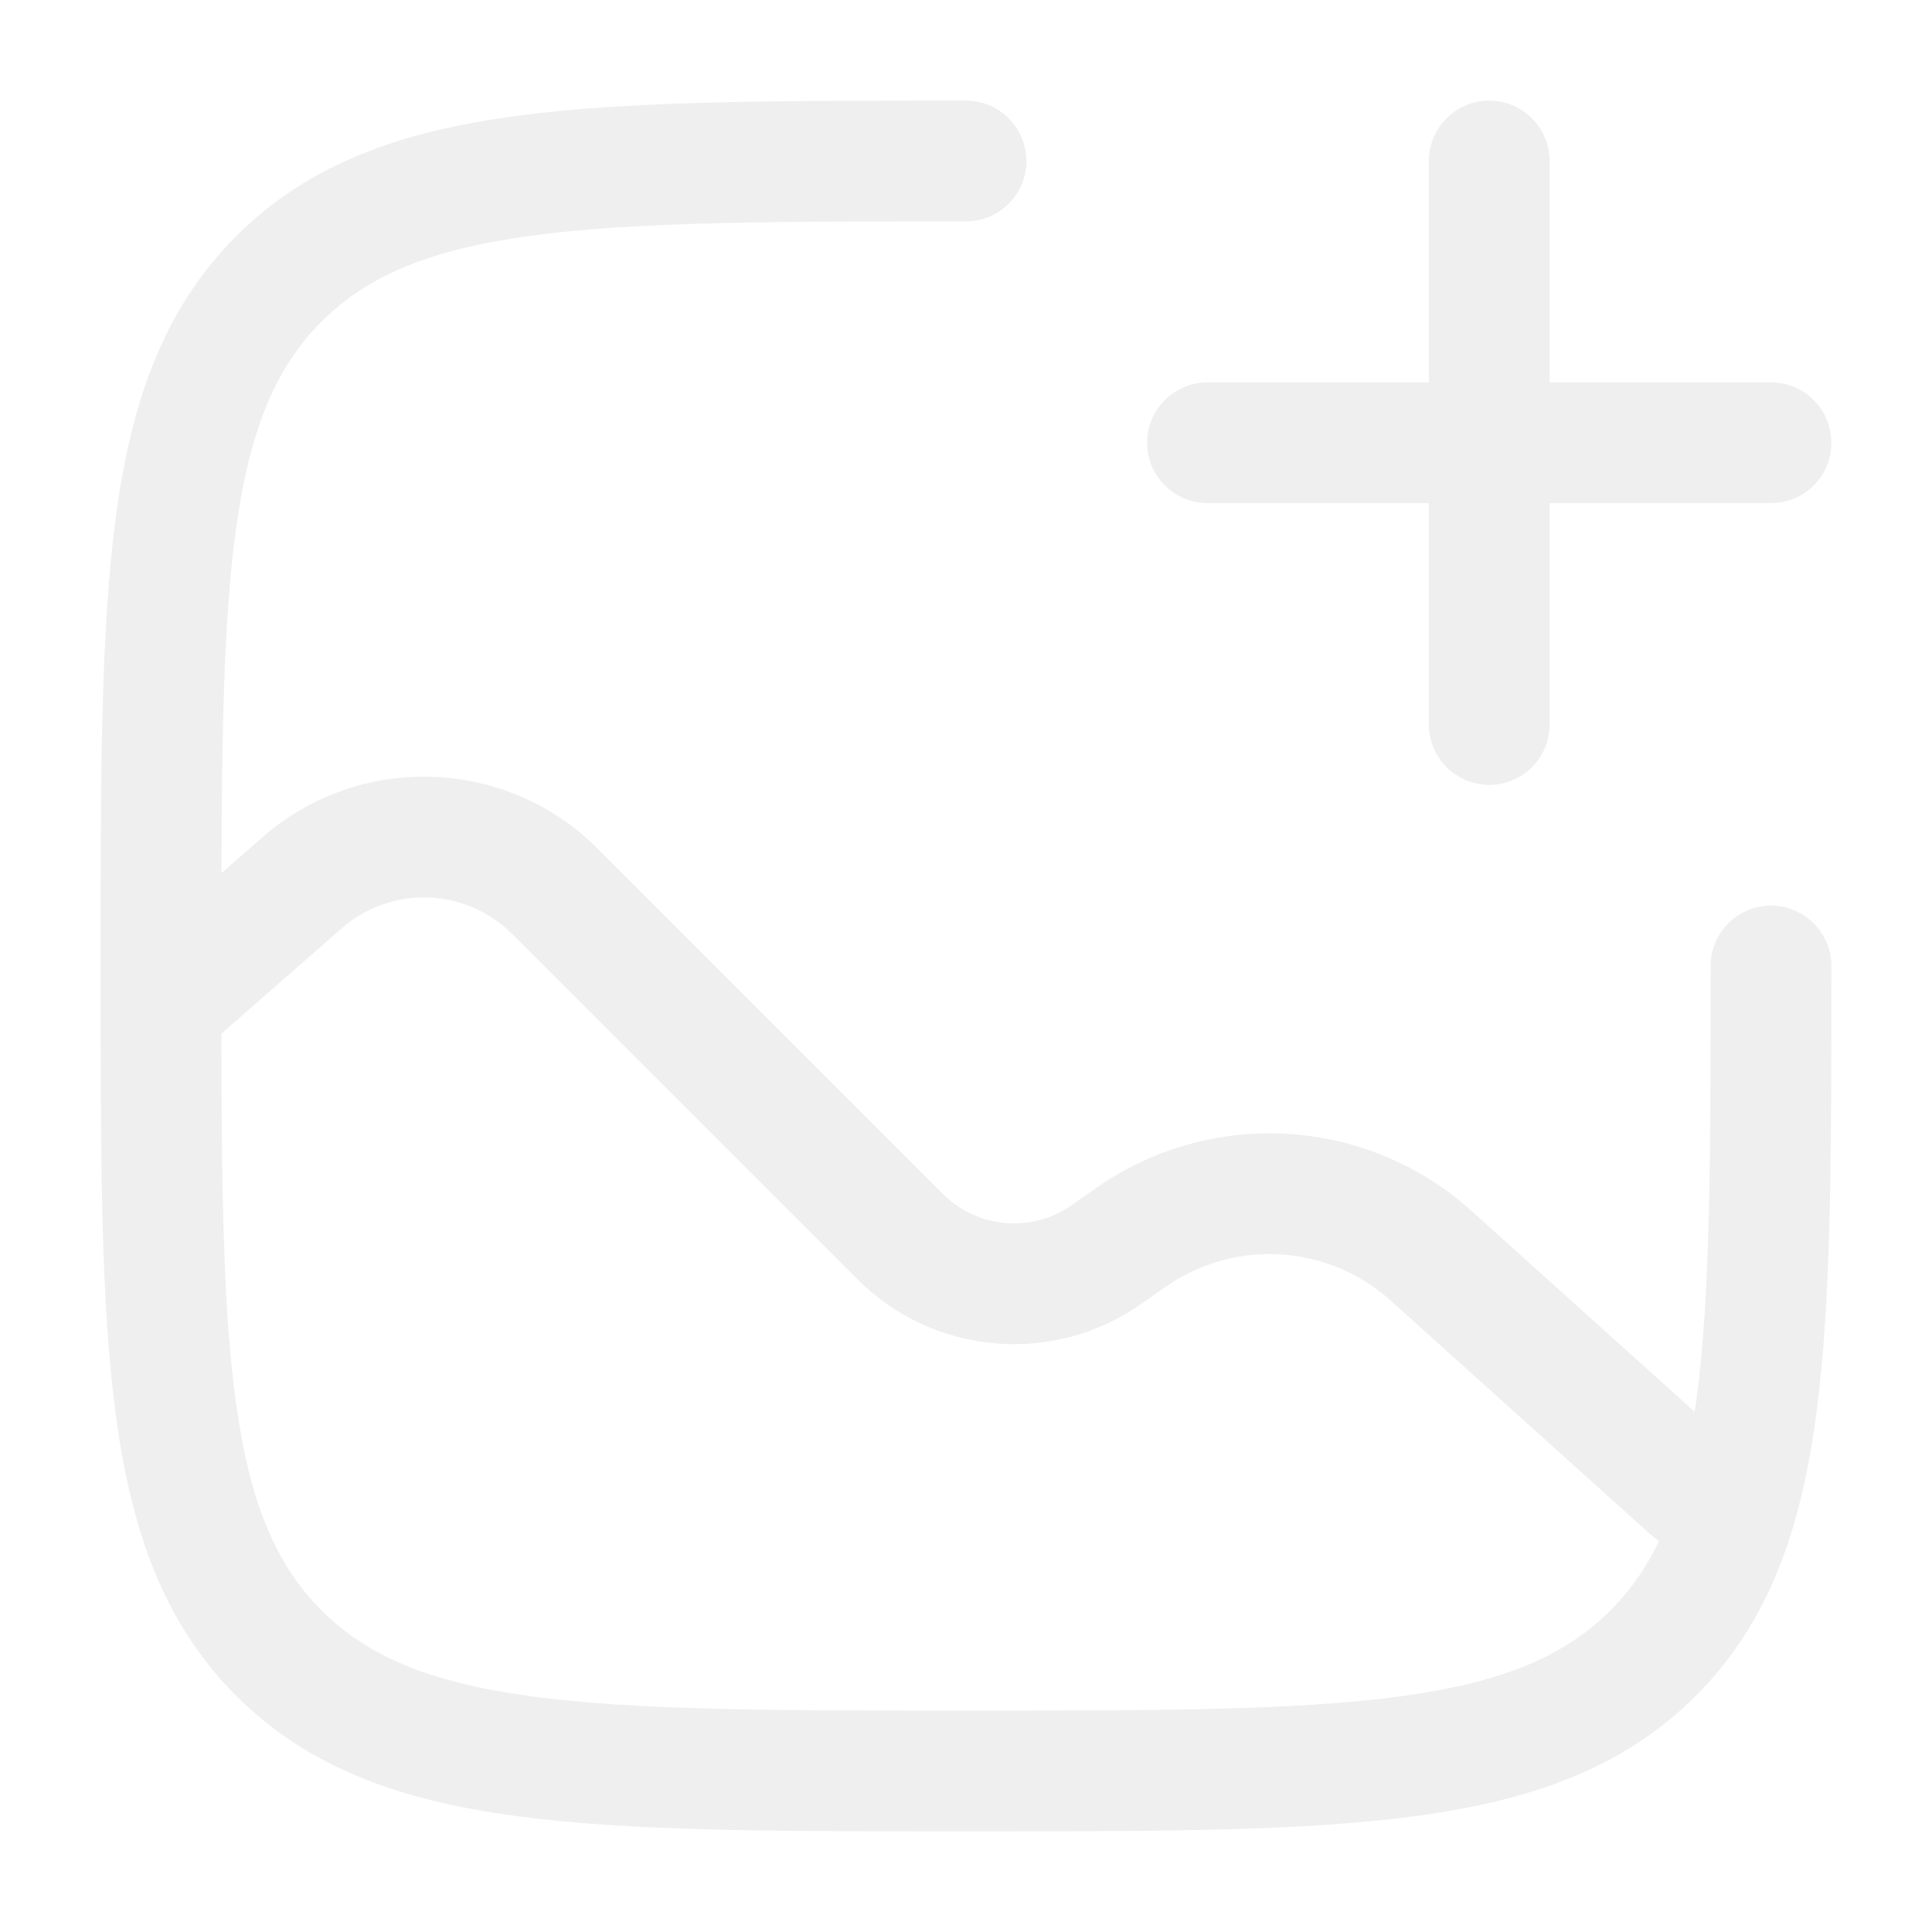
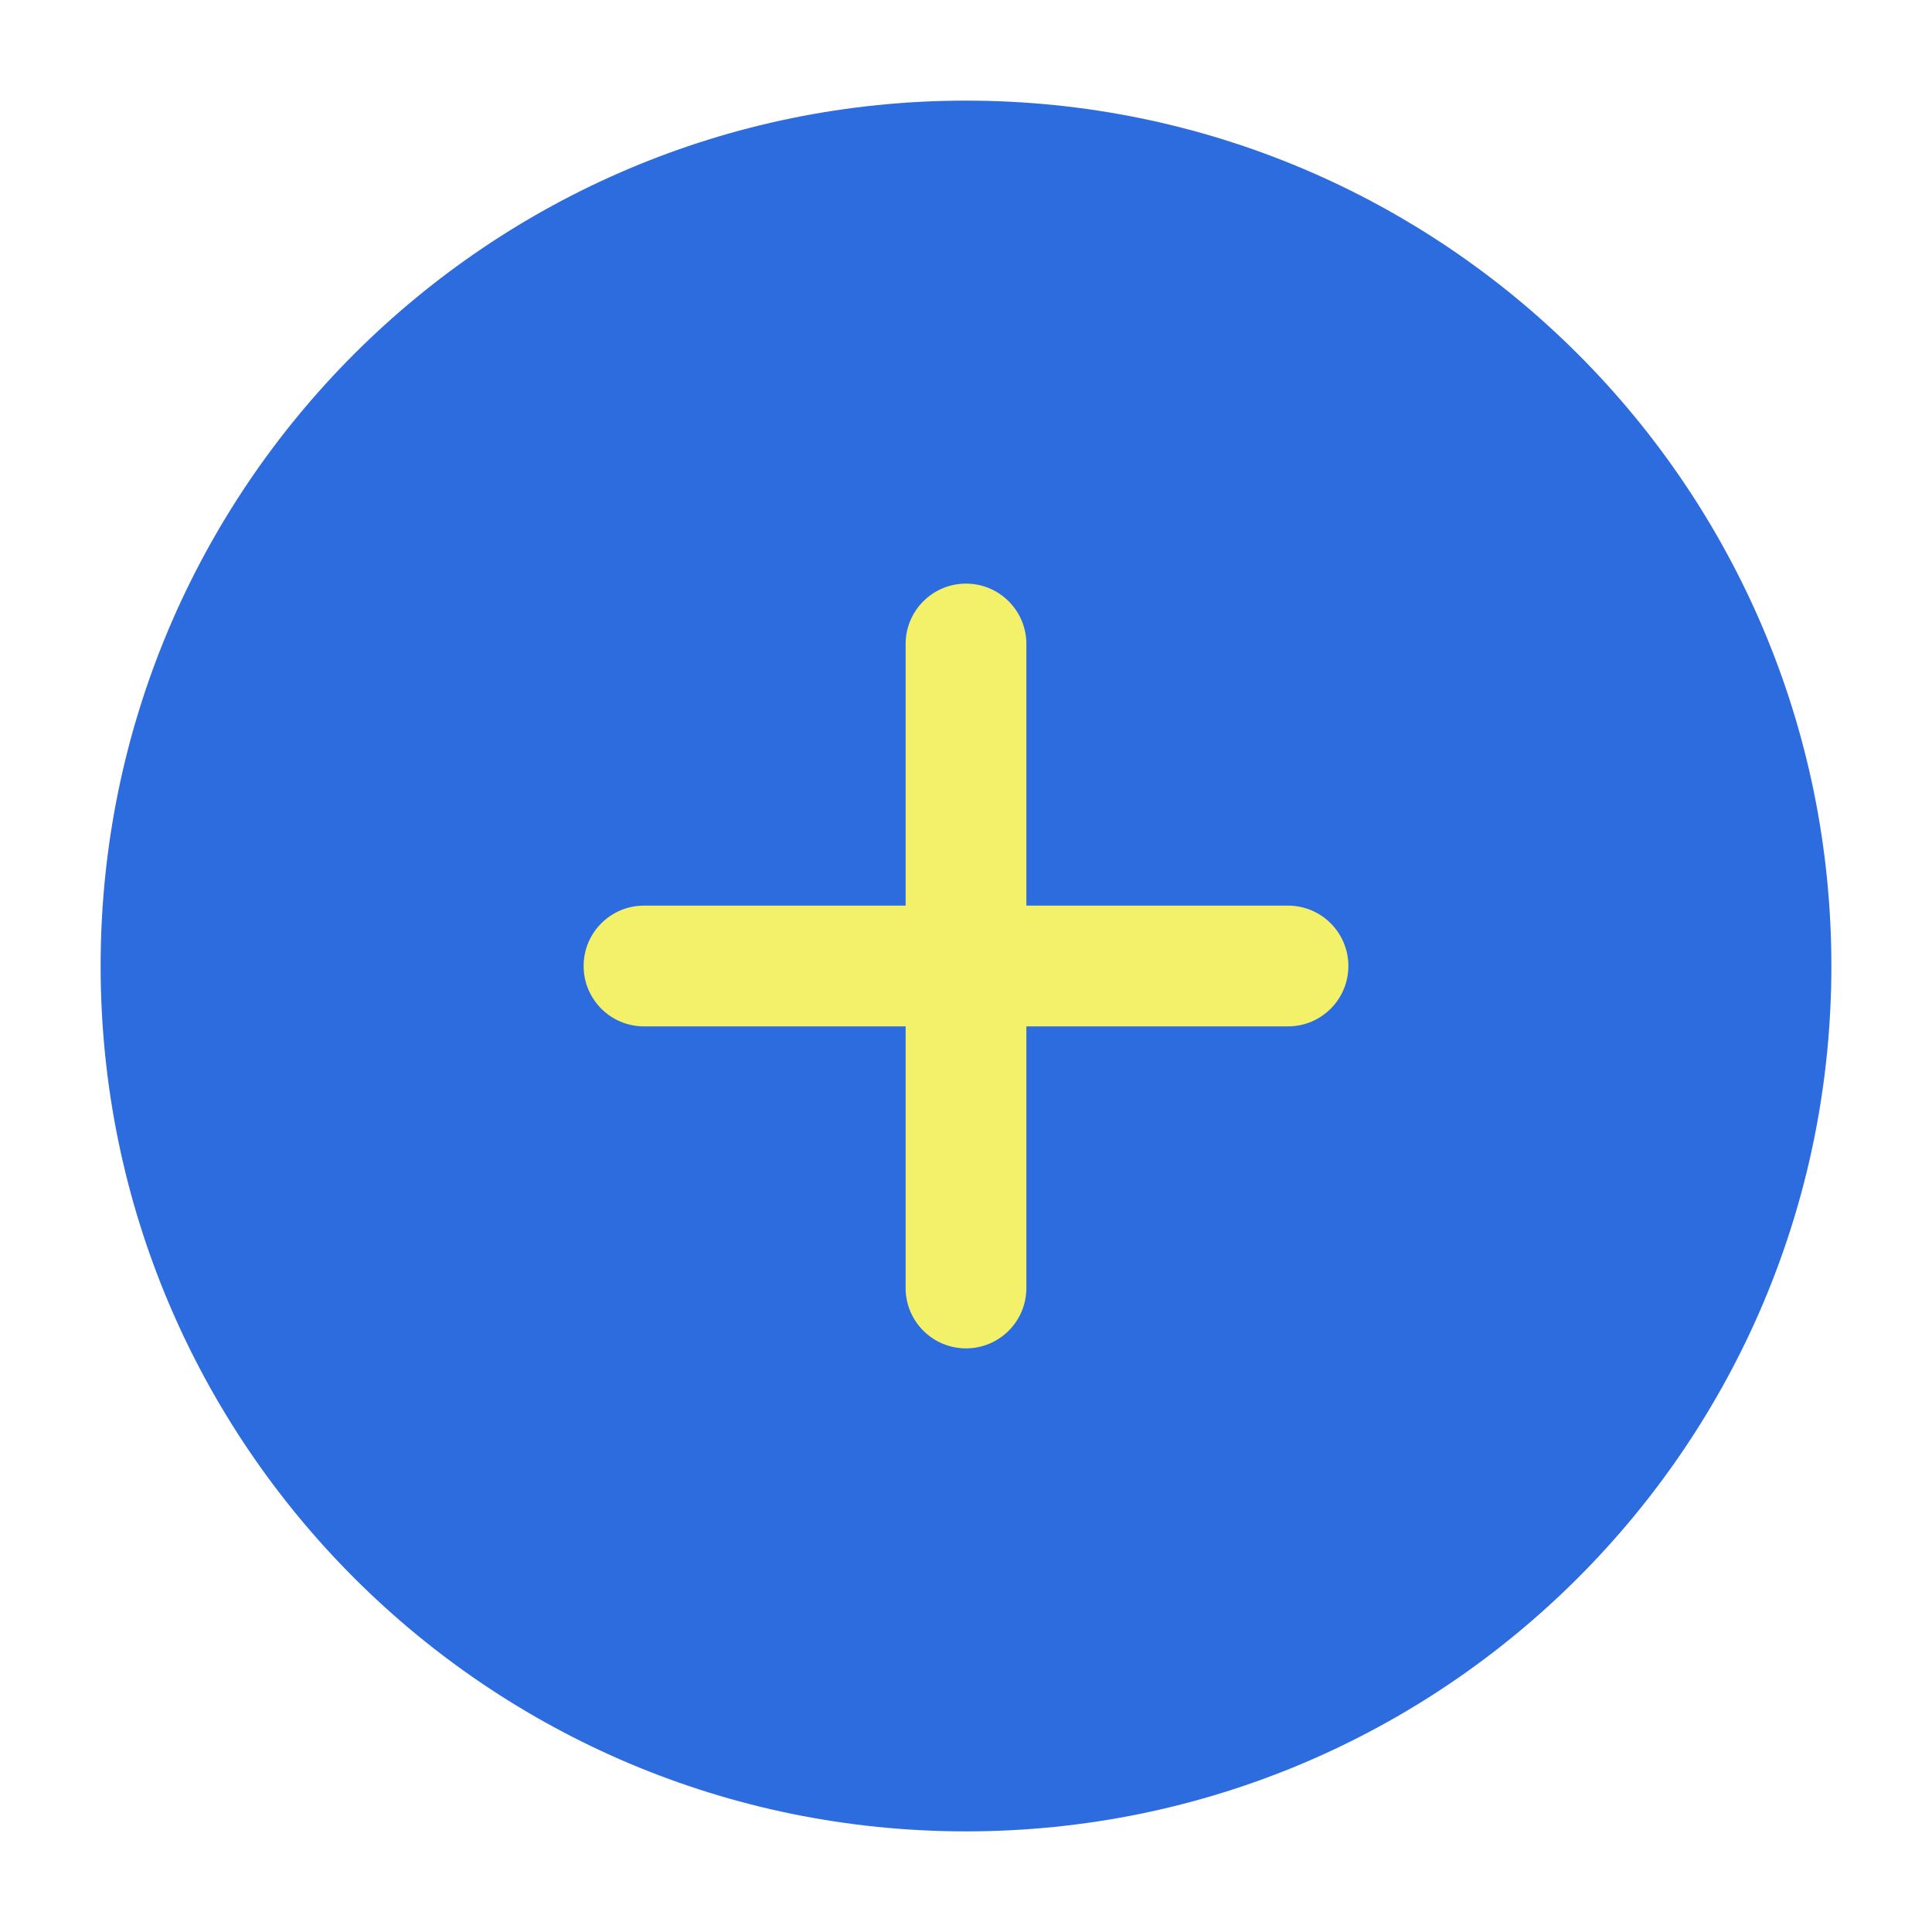
- <svg xmlns="http://www.w3.org/2000/svg" width="24" height="24" viewBox="0 0 24 24" fill="none">
-   <path fill-rule="evenodd" clip-rule="evenodd" d="M18.5 1.25C18.914 1.25 19.25 1.586 19.25 2V4.75H22C22.414 4.75 22.75 5.086 22.75 5.5C22.75 5.914 22.414 6.25 22 6.25H19.25V9C19.25 9.414 18.914 9.75 18.5 9.75C18.086 9.75 17.75 9.414 17.75 9V6.25H15C14.586 6.25 14.25 5.914 14.25 5.5C14.25 5.086 14.586 4.75 15 4.75H17.75V2C17.75 1.586 18.086 1.25 18.5 1.25Z" fill="#EFEFEF" />
-   <path fill-rule="evenodd" clip-rule="evenodd" d="M12 1.25L11.943 1.25C9.634 1.25 7.825 1.25 6.414 1.44C4.969 1.634 3.829 2.039 2.934 2.934C2.039 3.829 1.634 4.969 1.44 6.414C1.25 7.825 1.25 9.634 1.25 11.943V12.057C1.25 14.366 1.25 16.175 1.44 17.586C1.634 19.031 2.039 20.171 2.934 21.066C3.829 21.961 4.969 22.366 6.414 22.56C7.825 22.75 9.634 22.75 11.943 22.75H12.057C14.366 22.75 16.175 22.75 17.586 22.56C19.031 22.366 20.171 21.961 21.066 21.066C21.961 20.171 22.366 19.031 22.56 17.586C22.75 16.175 22.75 14.366 22.75 12.057V12C22.75 11.586 22.414 11.25 22 11.25C21.586 11.25 21.25 11.586 21.25 12C21.25 14.378 21.248 16.086 21.074 17.386C21.067 17.438 21.06 17.488 21.052 17.538L18.278 15.041C16.979 13.872 15.044 13.755 13.613 14.761L13.315 14.97C12.818 15.319 12.142 15.261 11.713 14.831L7.423 10.541C6.287 9.406 4.466 9.345 3.258 10.403L2.751 10.846C2.756 9.054 2.781 7.693 2.926 6.614C3.098 5.335 3.425 4.564 3.995 3.995C4.564 3.425 5.335 3.098 6.614 2.926C7.914 2.752 9.622 2.75 12 2.75C12.414 2.75 12.75 2.414 12.75 2C12.75 1.586 12.414 1.25 12 1.25ZM2.926 17.386C3.098 18.665 3.425 19.436 3.995 20.005C4.564 20.575 5.335 20.902 6.614 21.074C7.914 21.248 9.622 21.25 12 21.25C14.378 21.25 16.086 21.248 17.386 21.074C18.665 20.902 19.436 20.575 20.005 20.005C20.249 19.762 20.448 19.481 20.61 19.14C20.571 19.117 20.533 19.089 20.498 19.057L17.275 16.156C16.495 15.454 15.334 15.385 14.476 15.988L14.178 16.197C13.084 16.966 11.597 16.837 10.652 15.892L6.362 11.602C5.785 11.025 4.86 10.994 4.245 11.532L2.75 12.84C2.753 14.788 2.773 16.245 2.926 17.386Z" fill="#EFEFEF" />
+ <svg xmlns="http://www.w3.org/2000/svg" id="SvgjsSvg1125" width="288" height="288" version="1.1">
+   <defs id="SvgjsDefs1126" />
+   <g id="SvgjsG1127">
+     <svg viewBox="0 0 24 24" width="288" height="288">
+       <g data-name="Layer 2" fill="#482ff7" class="color000 svgShape">
+         <circle cx="12" cy="12" r="10.75" fill="#2d6cdf" class="color4285f4 svgShape" />
+         <path fill="#f3f169" d="M12,16.75a.75.75,0,0,1-.75-.75V8a.75.75,0,0,1,1.5,0v8A.75.75,0,0,1,12,16.75Z" class="colorfff svgShape" />
+         <path fill="#f3f169" d="M16,12.75H8a.75.75,0,0,1,0-1.5h8a.75.75,0,0,1,0,1.5Z" class="colorfff svgShape" />
+       </g>
+     </svg>
+   </g>
</svg>
